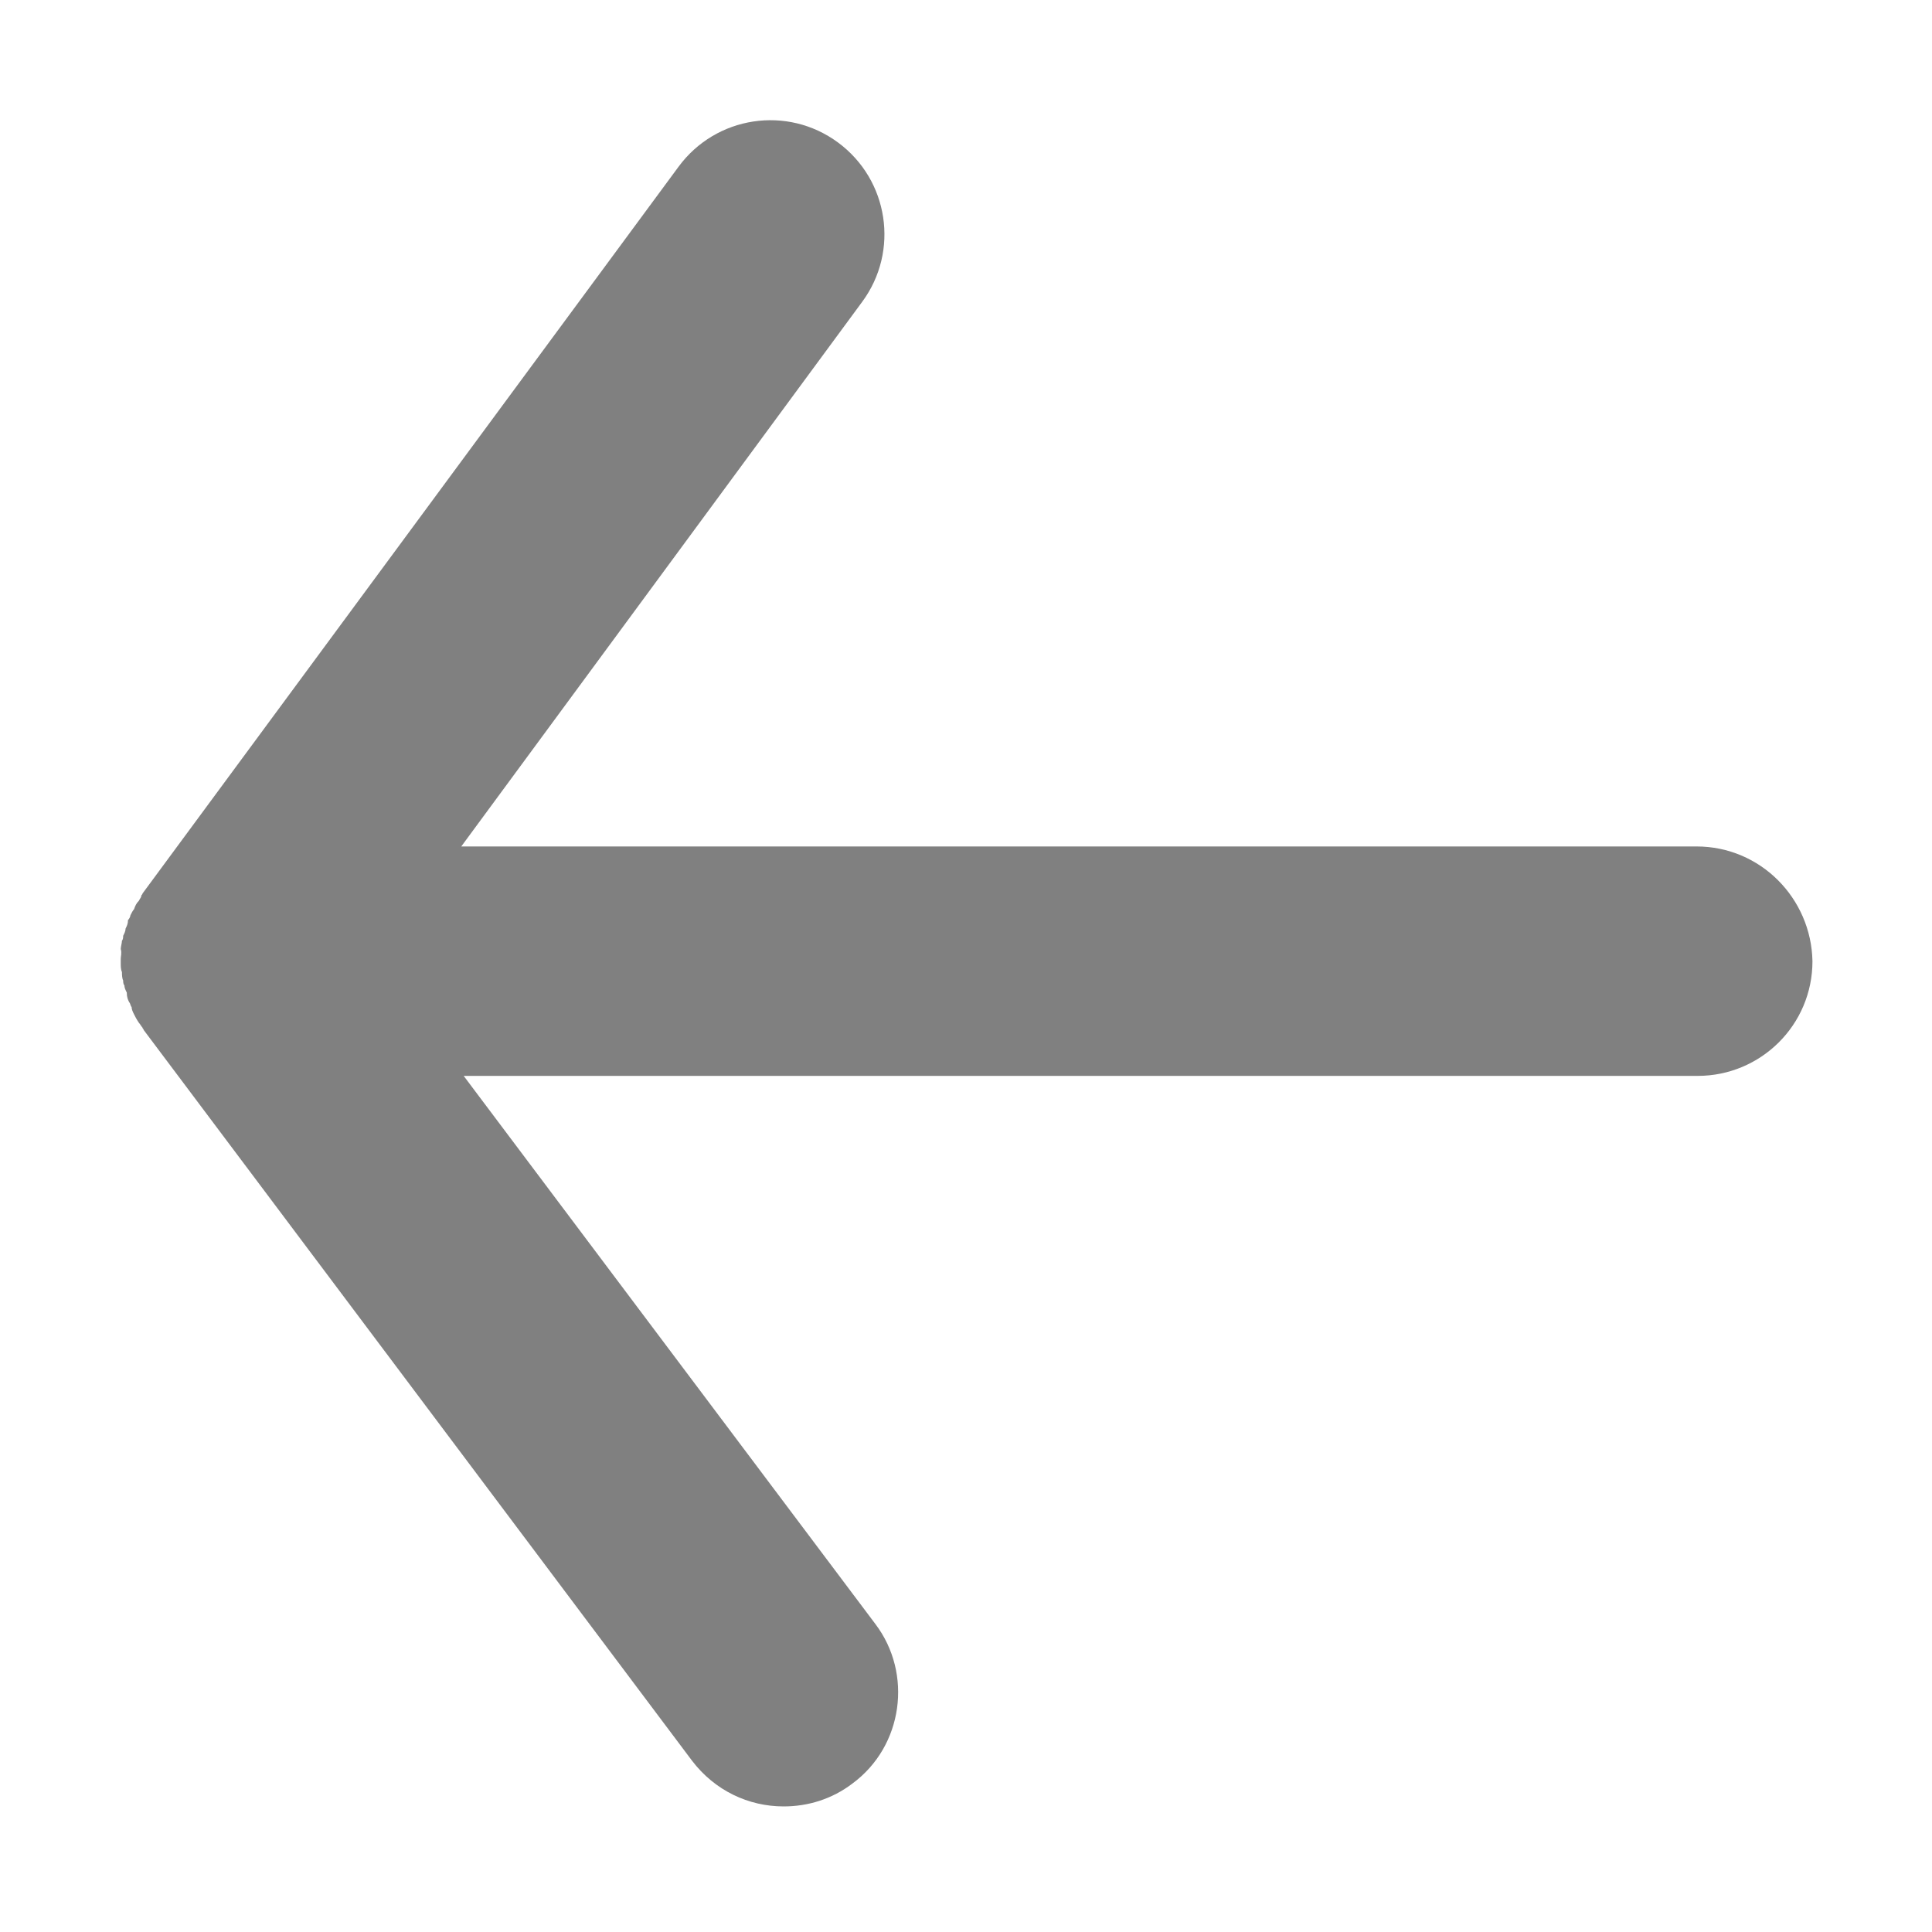
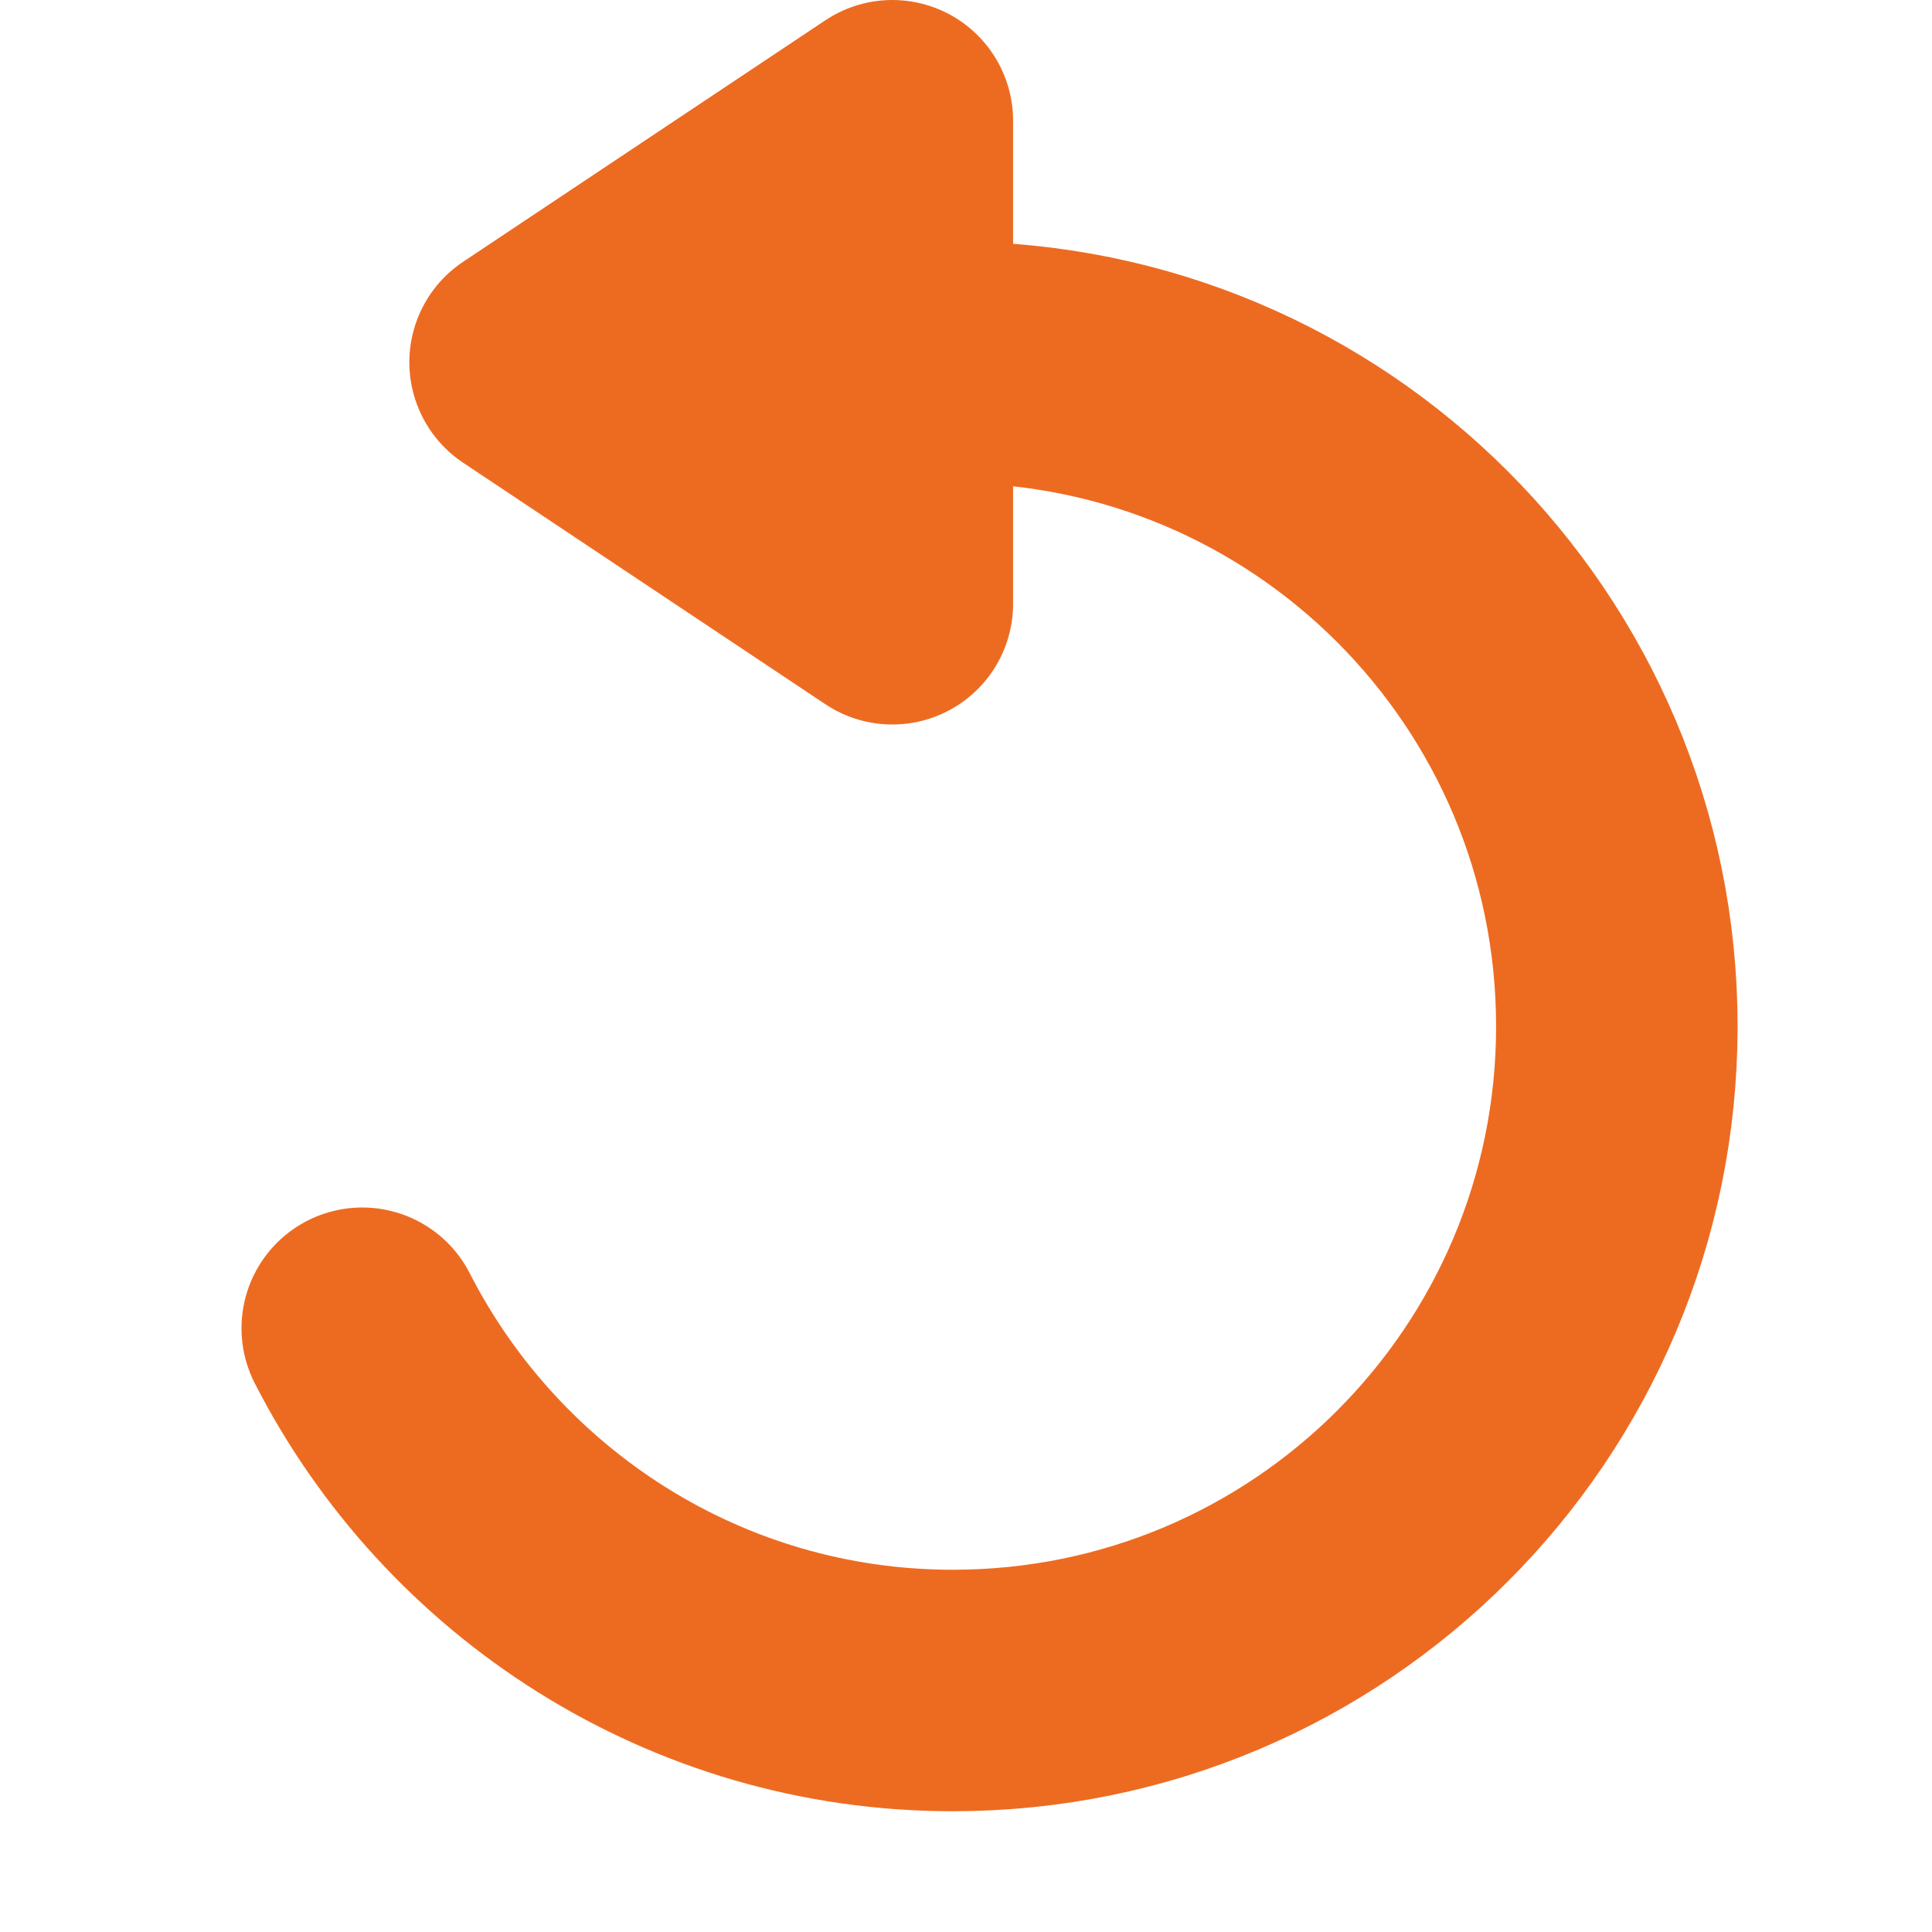
<svg xmlns="http://www.w3.org/2000/svg" version="1.0" id="Layer_1" x="0px" y="0px" viewBox="0 0 16 16" enable-background="new 0 0 16 16" xml:space="preserve">
-   <path id="undo_1_" fill="#808080" d="M14.05,7.01H3.82l3.32-4.51c0.31-0.42,0.22-1.01-0.2-1.32c-0.42-0.31-1.01-0.22-1.32,0.2  L1.18,7.4c0,0.01-0.01,0.01-0.01,0.02C1.17,7.43,1.16,7.44,1.15,7.46C1.13,7.48,1.12,7.5,1.11,7.53C1.1,7.54,1.09,7.56,1.08,7.58  C1.08,7.59,1.07,7.61,1.06,7.62C1.06,7.65,1.05,7.67,1.04,7.69C1.04,7.71,1.03,7.73,1.02,7.75c0,0.01,0,0.03-0.01,0.04  c0,0.02-0.01,0.05-0.01,0.07C1.01,7.89,1,7.92,1,7.94c0,0.01,0,0.01,0,0.02c0,0.01,0,0.01,0,0.02c0,0.02,0,0.05,0.01,0.07  c0,0.02,0,0.05,0.01,0.07c0,0.01,0,0.03,0.01,0.04c0,0.02,0.01,0.04,0.02,0.06C1.05,8.26,1.06,8.28,1.07,8.3  c0.01,0.01,0.01,0.03,0.02,0.04C1.09,8.36,1.1,8.38,1.11,8.4c0.01,0.02,0.02,0.04,0.04,0.07c0.01,0.01,0.02,0.03,0.03,0.04  c0,0.01,0.01,0.01,0.01,0.02l4.54,6.05c0.19,0.25,0.47,0.38,0.76,0.38c0.2,0,0.4-0.06,0.57-0.19c0.42-0.31,0.5-0.91,0.19-1.32  L3.84,8.91h10.22c0.52,0,0.95-0.42,0.95-0.95C15,7.44,14.58,7.01,14.05,7.01z" />
+   <g id="undo">
+     <path fill="none" stroke="#ED6B21" stroke-width="2" stroke-linecap="round" stroke-miterlimit="10" d="M3,11   c0.91,1.78,2.76,3,4.89,3c3.04,0,5.5-2.46,5.5-5.5c0-3.04-2.46-5.5-5.5-5.5c-0.17,0-0.34,0.01-0.5,0.03" />
+     <polygon fill="#ED6B21" stroke="#ED6B21" stroke-width="2" stroke-linecap="round" stroke-linejoin="round" stroke-miterlimit="10" points="   7.39,1 7.39,5 4.39,3  " />
+   </g>
</svg>
